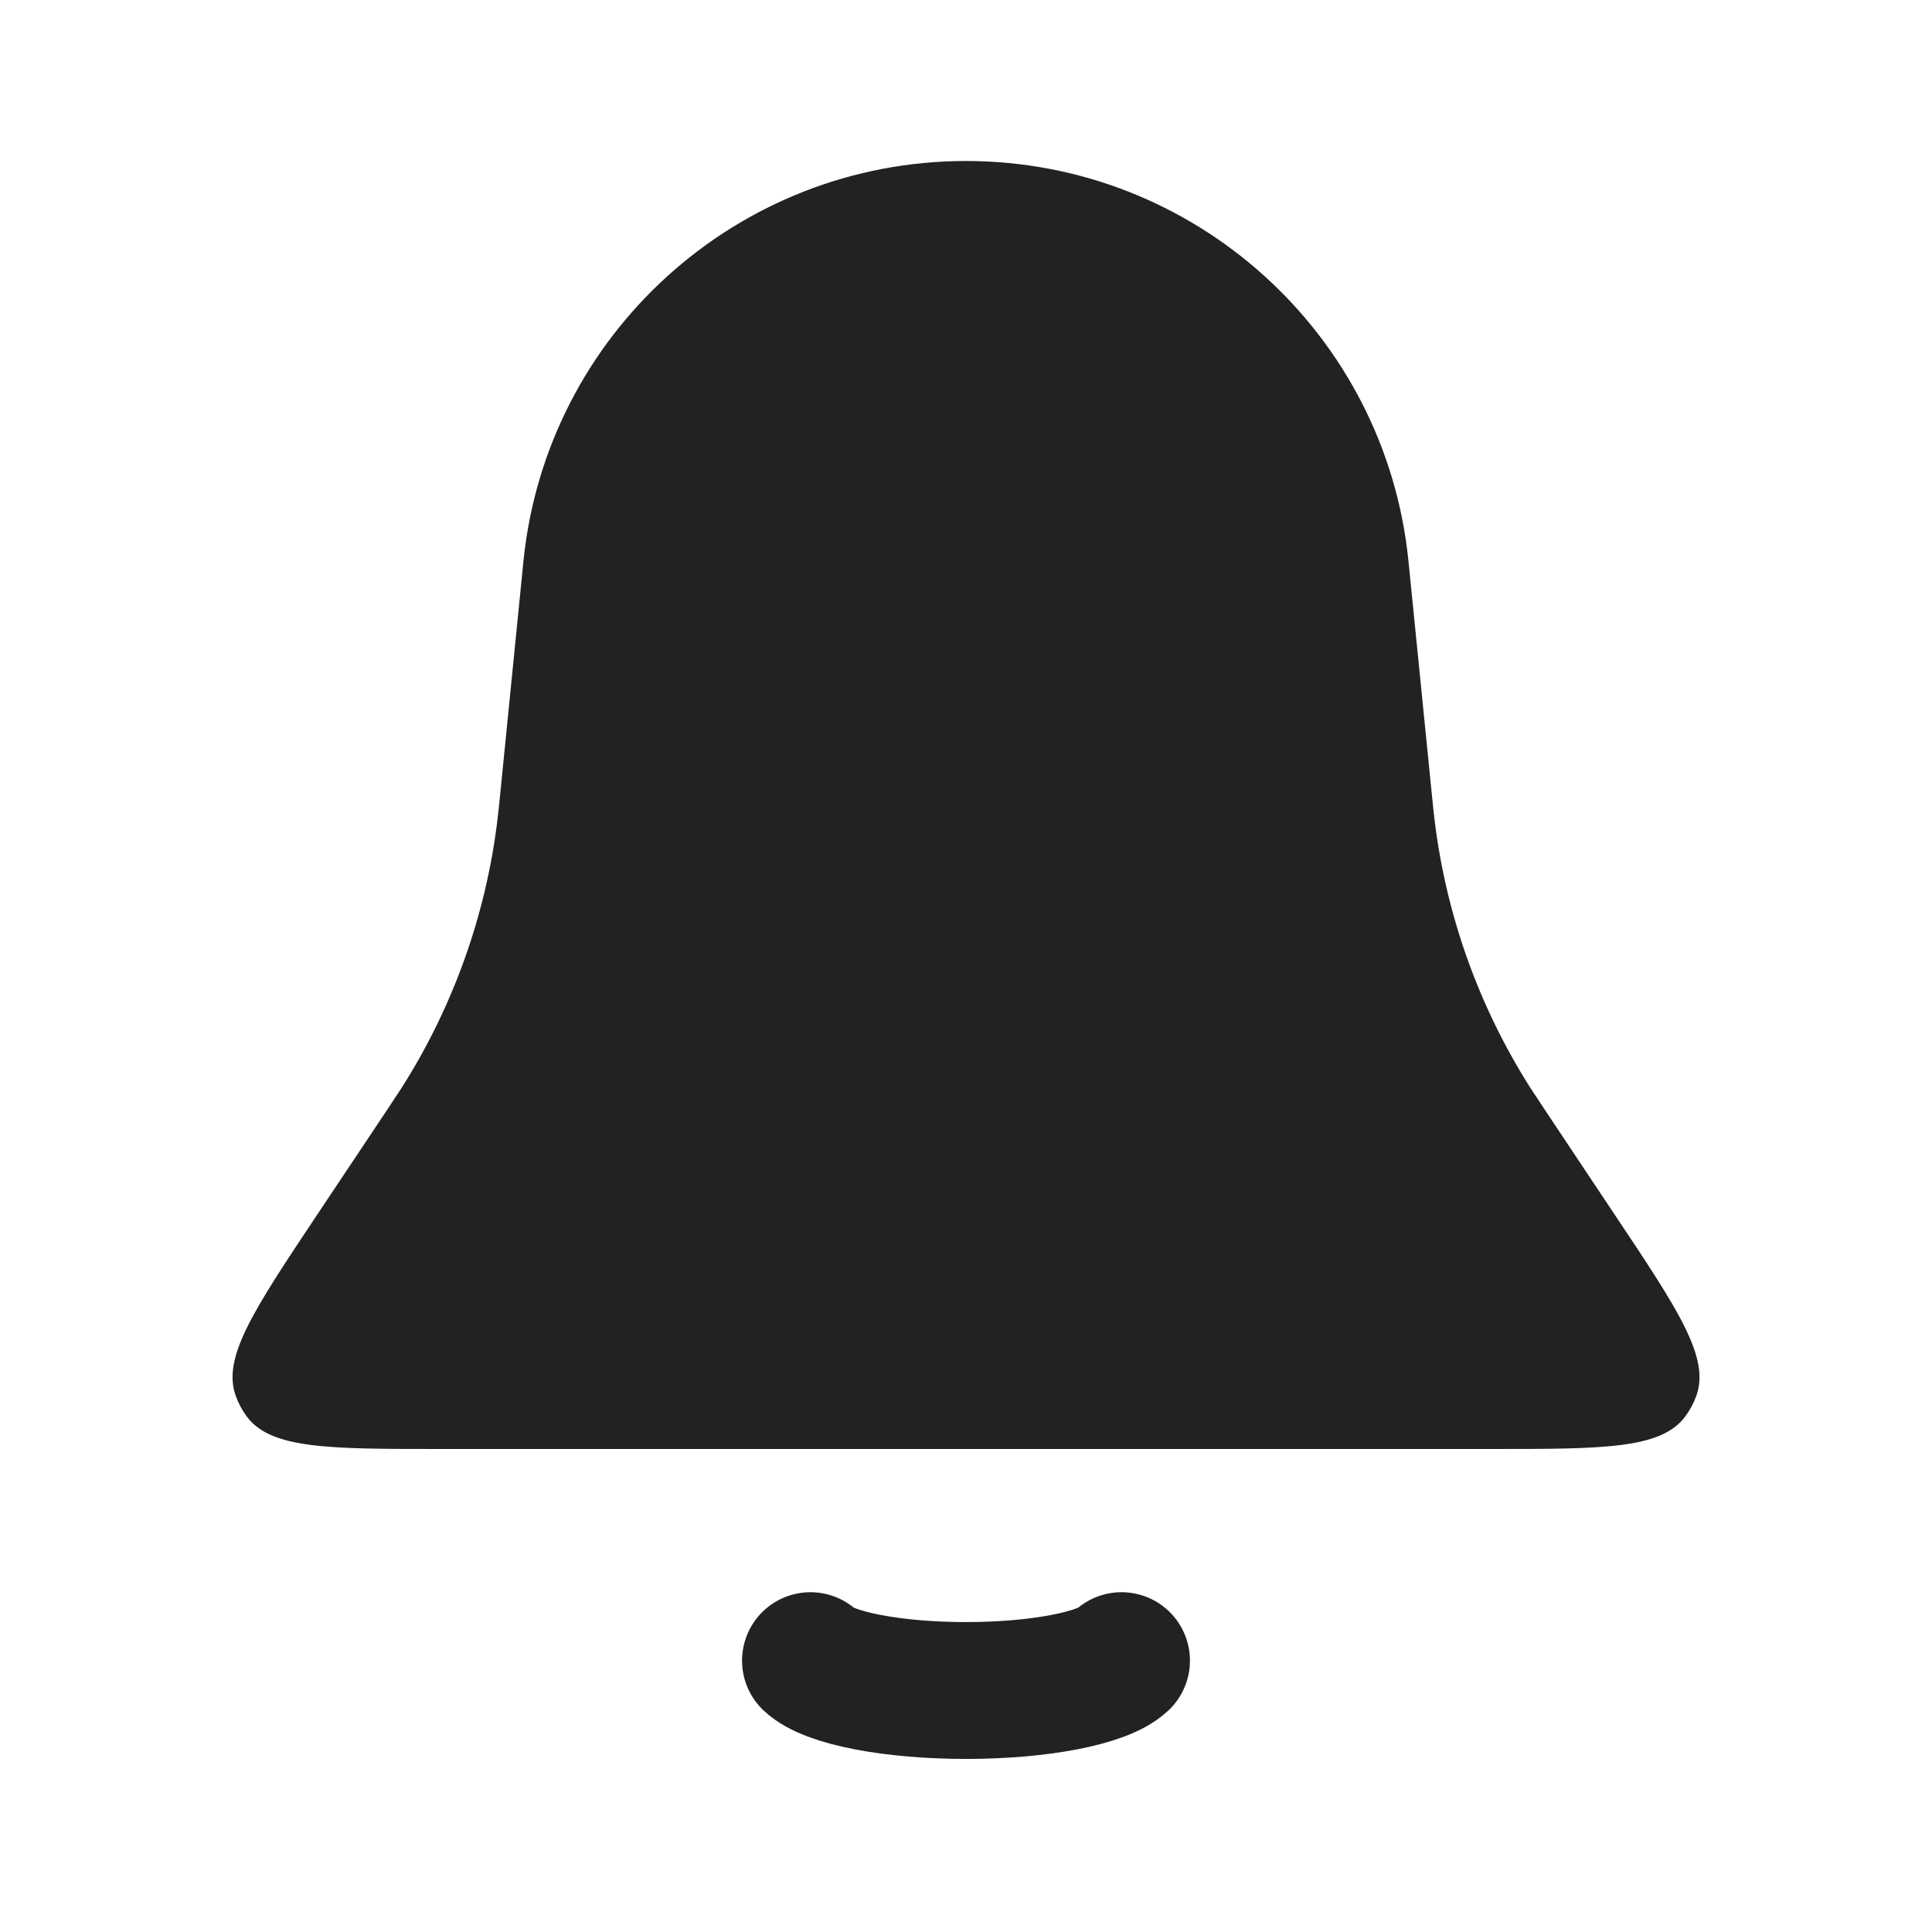
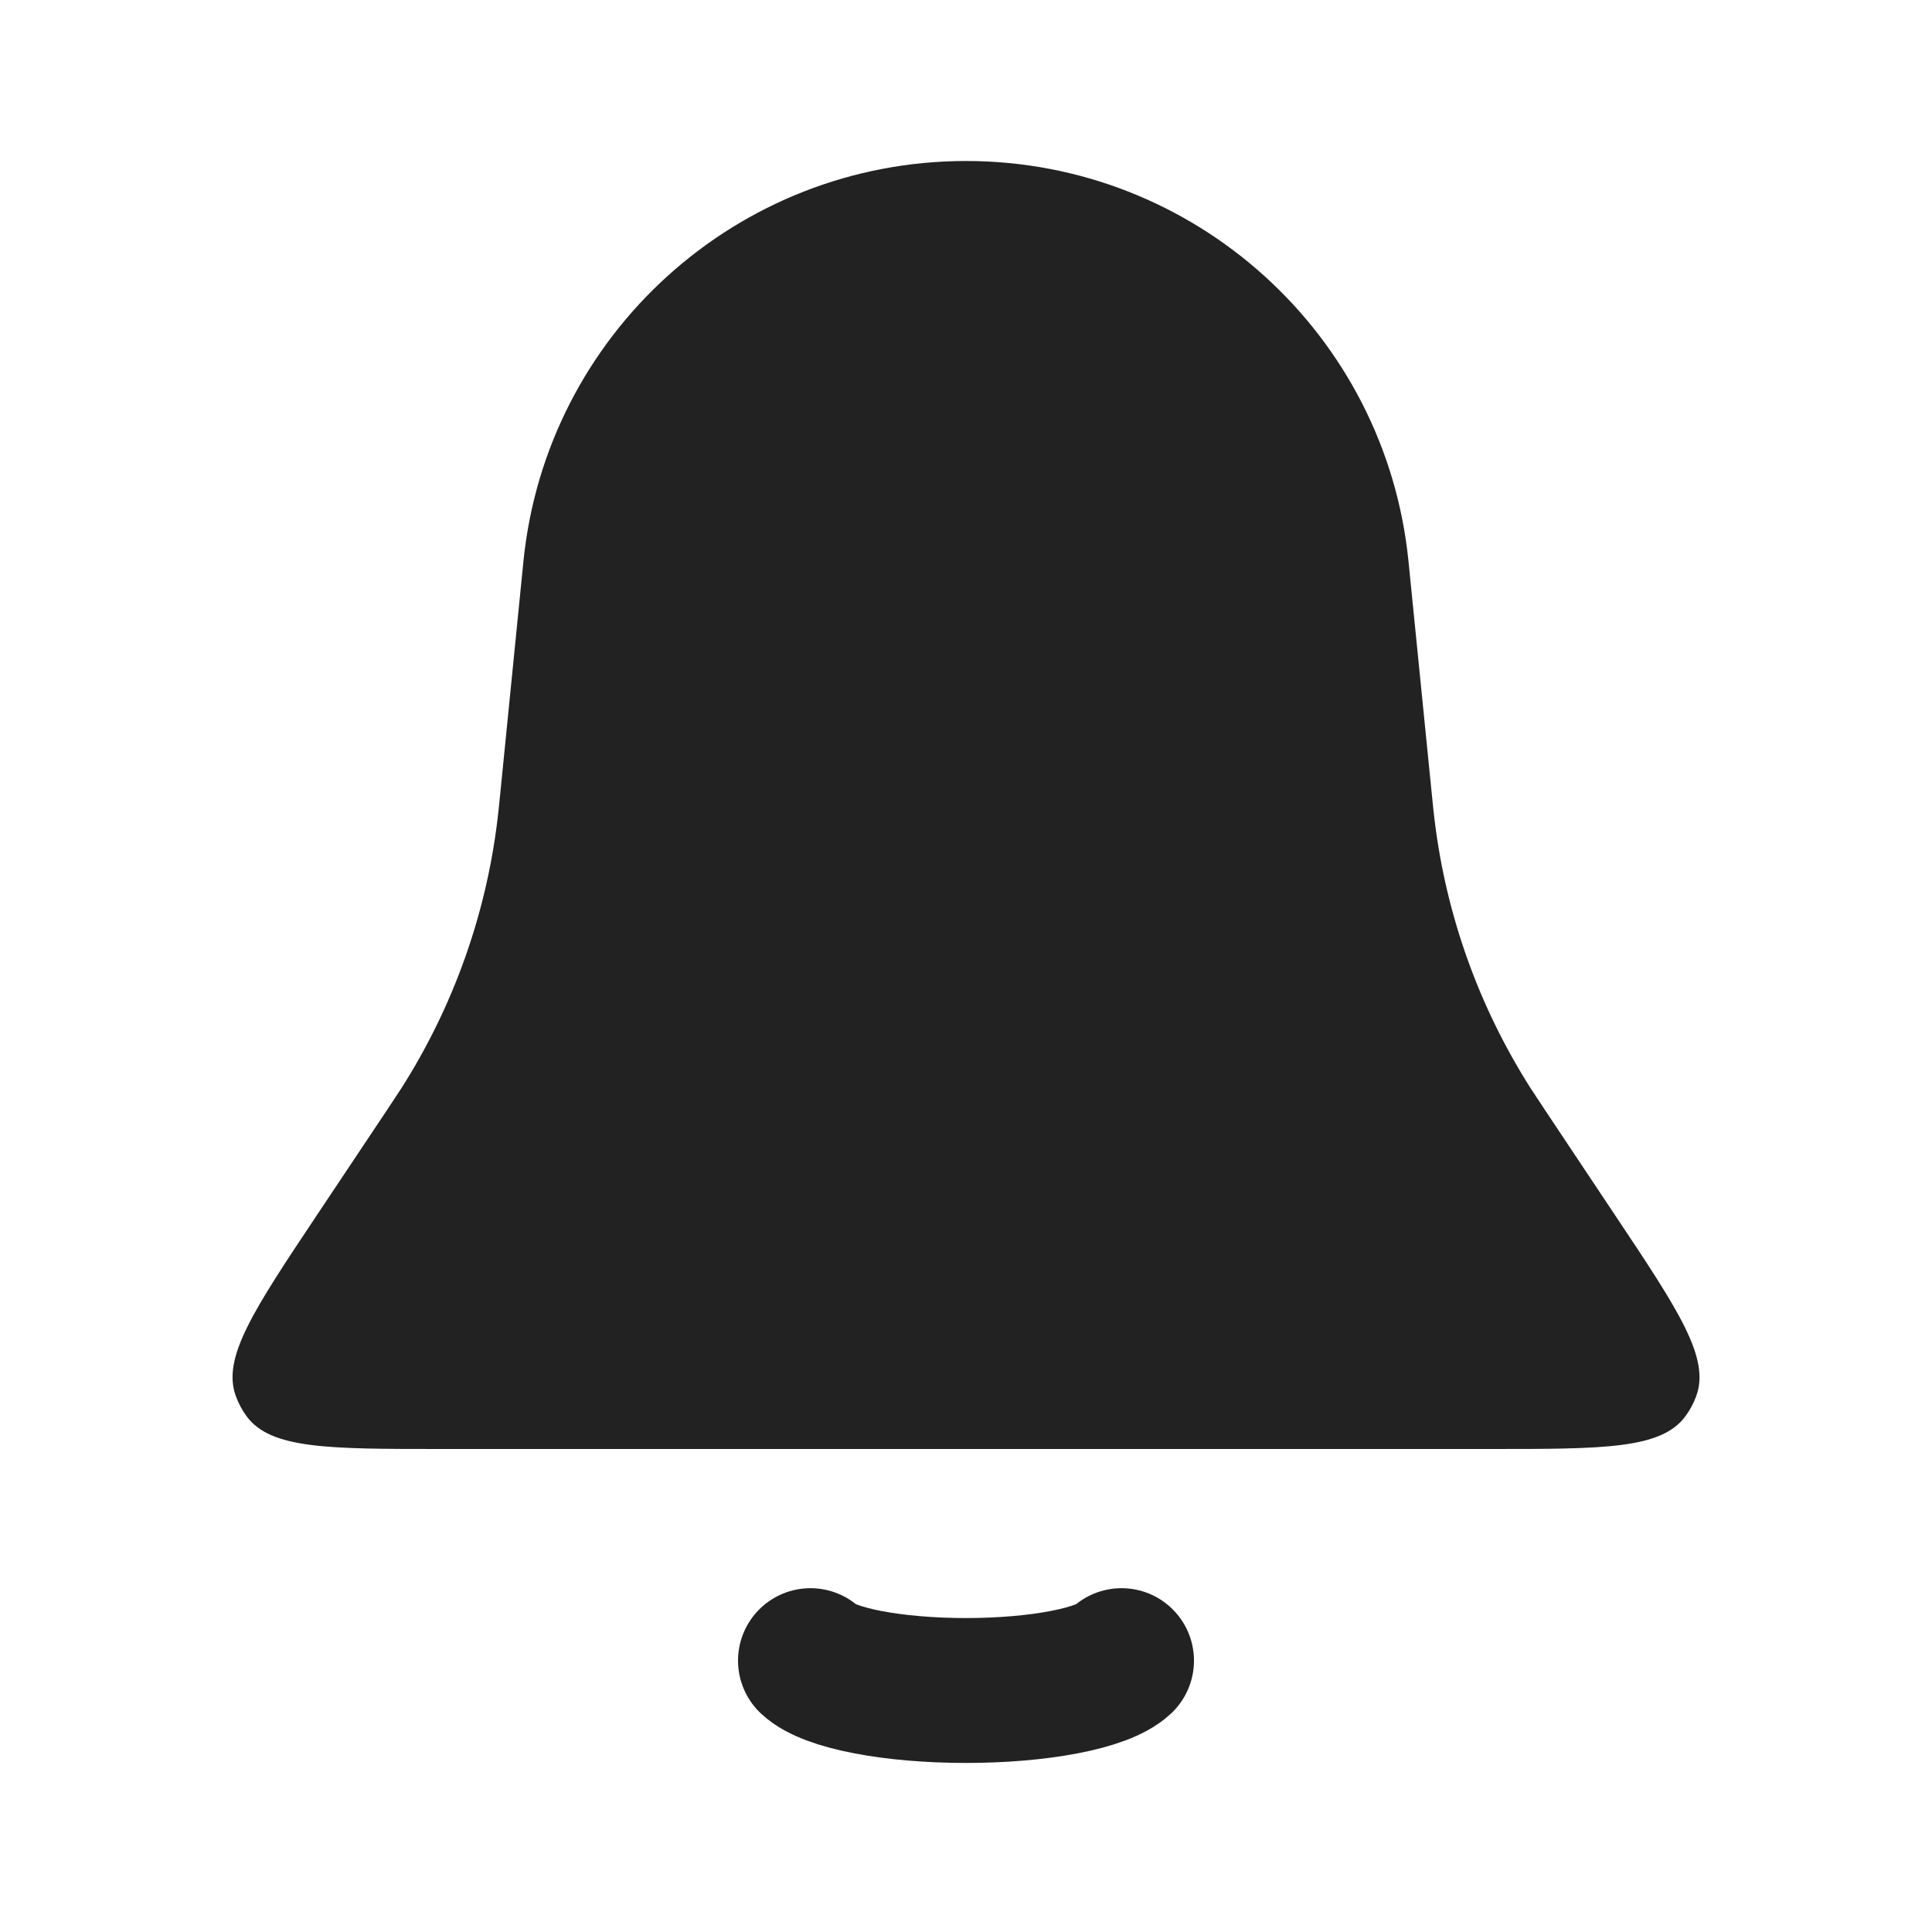
<svg xmlns="http://www.w3.org/2000/svg" width="24" height="24" viewBox="0 0 24 24" fill="none">
  <path d="M6.502 6.975C6.785 4.151 9.162 2 12 2C14.838 2 17.215 4.151 17.497 6.975L17.784 9.841C17.802 10.016 17.81 10.103 17.821 10.188C17.965 11.372 18.372 12.508 19.011 13.514C19.058 13.586 19.106 13.659 19.203 13.805L20.064 15.097C20.851 16.276 21.244 16.866 21.072 17.341C21.039 17.431 20.994 17.516 20.937 17.593C20.637 18 19.928 18 18.511 18H5.489C4.072 18 3.363 18 3.063 17.593C3.007 17.516 2.961 17.431 2.929 17.341C2.756 16.866 3.149 16.276 3.935 15.097L4.797 13.805C4.894 13.659 4.942 13.586 4.989 13.514C5.628 12.508 6.035 11.372 6.179 10.188C6.19 10.103 6.198 10.016 6.216 9.841L6.502 6.975Z" fill="#222222" />
-   <path d="M10.068 20.629C10.182 20.736 10.433 20.83 10.783 20.897C11.132 20.964 11.56 21 12 21C12.44 21 12.868 20.964 13.217 20.897C13.567 20.83 13.818 20.736 13.932 20.629" stroke="#222222" stroke-width="1.7" stroke-linecap="round" />
+   <path d="M10.068 20.629C10.182 20.736 10.433 20.83 10.783 20.897C11.132 20.964 11.56 21 12 21C12.44 21 12.868 20.964 13.217 20.897C13.567 20.83 13.818 20.736 13.932 20.629" stroke="#222222" stroke-width="1.8" stroke-linecap="round" />
</svg>
